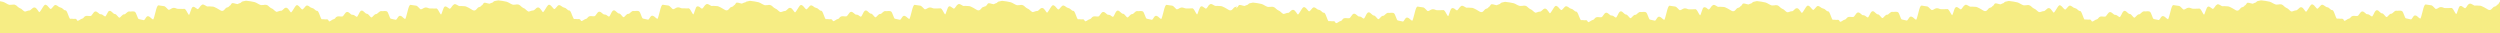
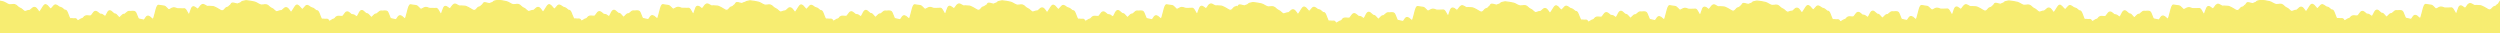
<svg xmlns="http://www.w3.org/2000/svg" version="1.1" id="Layer_1" x="0px" y="0px" viewBox="0 0 2007.8 26.5" style="enable-background:new 0 0 2007.8 26.5;" xml:space="preserve">
  <style type="text/css">
- 	.st0{fill:#F6ED84;}
+ 	.st0{fill:#F7ED71;stroke:#F7ED71;}
</style>
  <path class="st0" d="M2007.8,26.5V1.2l-1.1,1.7c-0.1,0.2-0.3,0.6-0.5,0.6c-0.5,0.2-1,0.6-1.3,1.1l-0.1,0.1c-0.4,0.3-0.8,0.5-1.3,0.6  c-0.8,0.1-1.4,0.9-2.2,1.7l-0.2,0.2c-0.7,0.9-1.9,1.1-2.9,0.5c-5.2-3.2-6.2-3.1-6.4-3.1c-0.6,0-1.1,0-1.7-0.1  c-0.8-0.1-1.6-0.1-2.4,0c-0.4,0.1-1.1-0.3-1.7-0.7c-0.9-0.5-1.8-1.1-2.7-0.8c-0.9,0.4-1.6,1.1-2,2c-0.5,0.7-1,1.4-1.4,1.6  c-0.4,0.1-1-0.4-1.6-0.8c-0.8-0.6-1.5-1.2-2.4-1s-1.3,1.5-2,3.6c-0.3,1-0.9,2.8-1.3,2.9c-0.3-0.1-1.1-1.5-1.5-2.2  c-0.8-1.5-1.6-2.9-2.5-2.7c-0.9,0.1-1.9,0.1-2.8,0.1c-0.7,0-1.4,0-1.9,0c-0.6,0-1.2-0.1-1.7-0.4c-0.6-0.3-1.3-0.4-2-0.4  c-0.8,0.1-1.5,0.3-2.1,0.8c-0.5,0.4-1.1,0.6-1.7,0.7c-0.4,0-1.1-0.7-1.6-1.3c-0.8-0.8-1.6-1.7-2.5-1.7c-0.7-0.1-1.5-0.2-2.2-0.3  c-0.6-0.1-1.2-0.2-1.9-0.3c-1-0.1-1.6,1.6-2.7,6.1c-0.5,1.9-1.2,4.8-1.7,5.3c-0.6-0.3-1.2-0.7-1.7-1.2c-0.6-0.7-1.3-1.2-2.2-1.4  c-1-0.2-1.7,0.8-2.3,1.8c-0.4,0.6-1,1.5-1.3,1.4c-0.6-0.2-1.3-0.3-1.9-0.4c-0.8-0.1-1.5-0.3-2.3-0.5c-0.4-0.1-0.9-1.7-1.3-2.6  c-0.6-1.7-1.2-3.2-2.1-3.4c-0.8-0.2-1.6-0.2-2.4-0.1c-0.6,0.1-1.1,0.1-1.7,0c-0.9-0.1-1.7,0.6-2.4,1.3c-0.5,0.5-1.2,1.1-1.6,1.1  c-0.9-0.1-1.7,0.7-2.4,1.5c-0.5,0.6-1.1,1.2-1.5,1.2l0,0c-0.4,0-1-0.7-1.5-1.3c-0.7-0.9-1.5-1.8-2.4-1.7c-0.4,0-1-0.6-1.6-1.1  c-0.7-0.8-1.5-1.5-2.4-1.4s-1.6,1.3-2.3,2.8c-0.4,0.8-1.1,2.1-1.4,2.2s-1-0.4-1.6-0.8c-0.6-0.6-1.5-1-2.4-1c-0.5,0.1-1.1-0.5-1.6-1  c-0.8-0.6-1.5-1.3-2.4-1.2s-1.5,1-2.2,2c-0.5,0.7-1.1,1.6-1.5,1.6c-0.6,0.1-1.3,0.1-1.9,0c-0.7-0.1-1.3-0.1-2,0  c-0.7,0.2-1.3,0.6-1.7,1.2c-0.3,0.4-0.6,0.8-1.1,0.9c-0.8,0.2-1.5,0.5-2.1,1c-0.5,0.4-1.1,0.7-1.7,0.8c-0.2,0-0.3,0-0.6-0.6  c-0.2-0.7-0.9-1.1-1.6-1.1c-0.6,0.1-1.3,0.1-1.9,0c-0.7-0.1-1.3-0.1-2,0c-0.4-0.1-1.2-2.2-1.6-3.4c-0.9-2.4-1.4-3.6-2.3-3.5  c-0.6,0-1.2-0.5-1.8-1.1c-0.5-0.6-1.3-1.1-2.1-1.2c-0.5,0-1.2-0.5-1.8-0.9c-0.6-0.5-1.3-0.9-2-1.1c-0.9-0.1-1.6,0.8-2.4,1.7  c-0.5,0.6-1.3,1.5-1.7,1.5s-1-0.8-1.6-1.5c-0.6-0.9-1.4-1.6-2.4-2c-0.9-0.2-1.6,0.9-2.9,3c-0.6,1-1.8,2.9-2.2,3  c-0.5-0.4-0.9-0.9-1.2-1.4c-0.8-1.1-1.6-2.2-2.6-2.3c-0.9-0.1-1.7,0.6-2.4,1.4c-0.6,0.5-1.2,1.1-1.6,1.1c-0.7,0-1.5,0.2-2.1,0.5  c-0.7,0.3-1.5,0.5-2,0.4c-0.6-0.3-1.1-0.8-1.6-1.3c-0.6-0.7-1.4-1.2-2.3-1.6c-0.6-0.3-1.2-0.7-1.7-1.2c-0.6-0.7-1.4-1.3-2.4-1.6  c-0.7-0.1-1.5-0.1-2.2,0.1c-0.7,0.1-1.3,0.1-2,0.1c-0.9-0.3-1.7-0.7-2.5-1.1c-0.8-0.5-1.6-0.9-2.5-1.2c-2.2-0.5-4.4-0.9-6.7-1.1  c-0.6,0-1.1,0.1-1.7,0.3c-0.3,0.1-0.7,0.2-1.1,0.2c-0.5,0.1-1,0.4-1.3,0.8c-0.2,0.2-0.5,0.5-0.7,0.5c-0.5,0.1-0.9,0.3-1.3,0.5  c-0.3,0.1-0.6,0.3-0.9,0.4c-0.6-0.1-1.2-0.2-1.8-0.4c-0.7-0.3-1.5-0.4-2.3-0.4c-0.5,0.1-0.8,0.6-1.1,1.1c-0.2,0.2-0.4,0.6-0.5,0.7  c-0.5,0.2-1,0.6-1.3,1.1l-0.1,0.1c-0.4,0.3-0.8,0.5-1.3,0.6c-0.8,0.1-1.5,0.9-2.2,1.8l-0.1,0.1c-0.7,0.9-1.9,1.1-2.9,0.5  c-5.2-3.2-6.1-3.1-6.4-3.1c-0.6,0-1.1,0-1.7-0.1c-0.8-0.1-1.6-0.1-2.4,0c-0.4,0.1-1.1-0.3-1.7-0.7c-0.9-0.5-1.8-1.1-2.6-0.8  c-0.9,0.5-1.5,1.1-2,2c-0.5,0.7-1,1.4-1.4,1.6s-1-0.4-1.6-0.8c-0.8-0.6-1.6-1.2-2.4-1s-1.3,1.5-2.1,3.6c-0.3,1-0.9,2.7-1.2,2.9  c-0.3-0.1-1.1-1.5-1.5-2.2c-0.8-1.5-1.5-2.9-2.5-2.7c-0.9,0.1-1.8,0.1-2.8,0.1c-0.7,0-1.4,0-1.9,0c-0.6,0-1.2-0.1-1.7-0.4  c-0.6-0.3-1.3-0.4-2-0.4c-0.8,0.1-1.5,0.3-2.2,0.8c-0.5,0.4-1.1,0.6-1.7,0.7c-0.4,0-1.1-0.8-1.6-1.3c-0.8-0.8-1.6-1.7-2.5-1.7  c-0.7-0.1-1.5-0.2-2.2-0.3c-0.6-0.1-1.2-0.2-1.9-0.3c-1-0.1-1.6,1.6-2.7,6.1c-0.5,1.9-1.2,4.8-1.7,5.3c-0.6-0.3-1.2-0.7-1.7-1.2  c-0.6-0.7-1.3-1.1-2.2-1.4c-1-0.2-1.7,0.8-2.3,1.8c-0.4,0.6-1,1.5-1.3,1.4c-0.6-0.2-1.3-0.3-1.9-0.4c-0.8-0.1-1.5-0.3-2.2-0.5  c-0.4-0.1-1-1.7-1.3-2.6c-0.6-1.7-1.2-3.2-2.1-3.4c-0.8-0.2-1.6-0.2-2.4-0.1c-0.6,0.1-1.1,0.1-1.7,0c-0.9-0.1-1.7,0.6-2.5,1.3  c-0.5,0.5-1.1,1.1-1.6,1.1c-0.9-0.1-1.6,0.7-2.4,1.5c-0.5,0.6-1.1,1.2-1.5,1.2l0,0c-0.4,0-1-0.7-1.5-1.3c-0.7-0.9-1.5-1.8-2.4-1.7  c-0.4,0-1-0.6-1.6-1.1c-0.8-0.7-1.5-1.5-2.4-1.4s-1.6,1.3-2.3,2.8c-0.4,0.8-1.1,2.1-1.4,2.2s-1-0.4-1.6-0.8c-0.6-0.6-1.5-1-2.4-1  c-0.5,0-1.1-0.5-1.6-1c-0.8-0.6-1.5-1.3-2.4-1.2s-1.5,1.1-2.2,2c-0.5,0.7-1.1,1.6-1.5,1.6c-0.6,0.1-1.3,0.1-1.9,0  c-0.7-0.1-1.3-0.1-2,0c-0.7,0.2-1.3,0.7-1.7,1.3c-0.3,0.4-0.6,0.8-1.1,0.9c-0.7,0.2-1.5,0.5-2.1,1c-0.5,0.4-1.1,0.7-1.7,0.8  c-0.2,0-0.3,0-0.6-0.5c-0.3-0.6-0.6-1.2-1.6-1.1c-0.6,0.1-1.3,0.1-1.9,0c-0.7-0.1-1.3-0.1-2,0c-0.4-0.1-1.2-2.2-1.6-3.4  c-0.9-2.4-1.4-3.6-2.3-3.5c-0.5,0-1.2-0.5-1.8-1.1c-0.5-0.6-1.3-1-2.1-1.2c-0.7-0.1-1.3-0.5-1.8-0.9c-0.6-0.5-1.3-0.9-2-1.1  c-0.9-0.1-1.6,0.8-2.4,1.7c-0.5,0.6-1.2,1.5-1.7,1.5c-0.4-0.1-1.1-0.8-1.7-1.5c-0.6-0.9-1.4-1.5-2.3-2c-0.9-0.2-1.6,0.9-2.9,3  c-0.6,1-1.8,2.9-2.2,3c-0.5-0.4-0.9-0.9-1.2-1.4c-0.8-1.1-1.6-2.2-2.6-2.3c-0.9-0.1-1.7,0.6-2.4,1.3c-0.6,0.5-1.2,1.1-1.6,1.1  c-0.7,0-1.5,0.2-2.2,0.5c-0.6,0.3-1.3,0.4-1.9,0.3c-0.6-0.3-1.1-0.8-1.6-1.2c-0.6-0.7-1.4-1.2-2.3-1.6c-0.6-0.3-1.2-0.7-1.7-1.2  c-0.6-0.7-1.4-1.3-2.4-1.6c-0.7-0.1-1.5-0.1-2.2,0.1c-0.7,0.1-1.3,0.1-2,0.1c-0.9-0.3-1.8-0.7-2.6-1.2c-0.8-0.5-1.6-0.9-2.5-1.2  c-2.2-0.5-4.5-0.9-6.7-1.1c-0.6,0-1.1,0.1-1.6,0.3c-0.4,0.1-0.7,0.2-1.1,0.2c-0.5,0.1-1,0.4-1.3,0.8c-0.2,0.2-0.5,0.5-0.7,0.5  c-0.5,0.1-0.9,0.3-1.3,0.5c-0.3,0.1-0.6,0.3-0.9,0.4c-0.6-0.1-1.2-0.2-1.8-0.4c-0.7-0.3-1.5-0.4-2.3-0.4c-0.5,0.1-0.8,0.6-1.1,1.1  c-0.1,0.2-0.4,0.6-0.5,0.7c-0.5,0.2-0.9,0.6-1.2,1l-0.1,0.1c-0.4,0.3-0.8,0.5-1.3,0.6c-0.8,0.1-1.5,0.9-2.2,1.8l-0.1,0.1  c-0.7,0.9-1.9,1.1-2.9,0.5c-5.2-3.2-6.1-3.1-6.4-3.1c-0.6,0-1.1,0-1.7-0.1c-0.8-0.1-1.6-0.1-2.3,0c-0.6-0.1-1.2-0.3-1.7-0.7  c-0.9-0.5-1.8-1.1-2.7-0.8c-0.8,0.5-1.5,1.2-2,2c-0.4,0.7-1,1.4-1.4,1.6c-0.4,0.1-1-0.4-1.5-0.8c-0.8-0.6-1.6-1.2-2.4-1  s-1.4,1.5-2,3.6c-0.3,1-0.9,2.7-1.2,2.9c-0.3-0.1-1.1-1.5-1.5-2.2c-0.8-1.5-1.6-2.9-2.5-2.7c-0.9,0.1-1.9,0.1-2.8,0.1  c-0.7,0-1.4,0-1.9,0c-0.6,0-1.2-0.1-1.7-0.4c-0.6-0.3-1.3-0.4-2-0.4c-0.8,0.1-1.5,0.4-2.1,0.8c-0.5,0.4-1.1,0.6-1.7,0.7  c-0.4,0-1.1-0.8-1.7-1.3c-0.8-0.8-1.6-1.7-2.5-1.7c-0.7-0.1-1.5-0.2-2.2-0.3c-0.6-0.1-1.2-0.3-1.9-0.3c-1-0.1-1.6,1.6-2.7,6.1  c-0.5,1.9-1.2,4.8-1.7,5.3c-0.6-0.3-1.2-0.7-1.7-1.2c-0.6-0.7-1.3-1.1-2.2-1.4c-1-0.2-1.7,0.8-2.3,1.8c-0.4,0.6-1,1.5-1.3,1.4  c-0.6-0.2-1.3-0.3-1.9-0.4c-0.8-0.1-1.5-0.3-2.2-0.5c-0.5-0.2-1-1.7-1.4-2.8c-0.6-1.6-1.1-3-2-3.2c-0.8-0.2-1.6-0.2-2.4-0.1  c-0.6,0.1-1.1,0.1-1.7,0c-0.9-0.1-1.7,0.6-2.5,1.3c-0.5,0.5-1.2,1.1-1.6,1c-0.9-0.1-1.6,0.7-2.4,1.5c-0.5,0.6-1.1,1.2-1.5,1.2l0,0  c-0.4,0-1-0.7-1.5-1.3c-0.7-0.9-1.5-1.8-2.4-1.7c-0.4,0-1-0.6-1.6-1.1c-0.8-0.7-1.5-1.5-2.4-1.4s-1.6,1.3-2.3,2.8  c-0.4,0.8-1.1,2.1-1.4,2.2s-1-0.4-1.6-0.8c-0.6-0.6-1.5-1-2.4-1c-0.5,0.1-1.1-0.5-1.6-1c-0.7-0.6-1.5-1.3-2.4-1.2s-1.5,1-2.2,2  c-0.5,0.7-1.1,1.6-1.5,1.6c-0.6,0.1-1.3,0.1-1.9,0c-0.7-0.1-1.3-0.1-2,0c-0.7,0.2-1.3,0.6-1.7,1.2c-0.3,0.4-0.6,0.8-1.1,0.9  c-0.7,0.2-1.5,0.5-2.1,1c-0.5,0.4-1.1,0.7-1.7,0.8c-0.2,0-0.3,0-0.6-0.5c-0.2-0.7-0.9-1.2-1.6-1.1c-0.6,0.1-1.3,0.1-1.9,0  c-0.7-0.1-1.3-0.1-2,0c-0.4-0.1-1.2-2.2-1.6-3.3c-0.9-2.4-1.4-3.6-2.3-3.5c-0.5,0-1.2-0.5-1.8-1.1c-0.5-0.6-1.3-1-2.1-1.2  c-0.7-0.1-1.3-0.5-1.8-0.9c-0.6-0.5-1.3-0.9-2.1-1.1c-0.8-0.1-1.6,0.8-2.3,1.7c-0.5,0.6-1.3,1.5-1.7,1.5c-0.4-0.1-1-0.8-1.6-1.5  c-0.6-0.9-1.4-1.6-2.4-2c-0.9-0.2-1.6,0.9-2.9,3c-0.6,1-1.8,2.9-2.2,2.9c-0.5-0.4-0.9-0.9-1.2-1.5c-0.8-1.1-1.6-2.2-2.6-2.3  c-1.1-0.1-1.8,0.7-2.5,1.4c-0.5,0.5-1.1,1.1-1.5,1c-0.7,0-1.5,0.2-2.2,0.5c-0.6,0.3-1.3,0.4-1.9,0.3c-0.6-0.3-1.1-0.8-1.6-1.2  c-0.6-0.7-1.4-1.3-2.3-1.6c-0.6-0.3-1.2-0.7-1.7-1.2c-0.6-0.7-1.4-1.3-2.4-1.6c-0.7-0.1-1.5-0.1-2.2,0.1c-0.7,0.1-1.3,0.1-2,0.1  c-0.9-0.3-1.8-0.7-2.6-1.2c-0.8-0.5-1.6-0.9-2.5-1.2c-2.2-0.5-4.4-0.9-6.7-1.1c-0.6,0-1.1,0.1-1.6,0.3c-0.4,0.1-0.7,0.2-1.1,0.2  c-0.5,0.1-1,0.4-1.3,0.8c-0.2,0.2-0.5,0.5-0.7,0.5c-0.5,0.1-0.9,0.3-1.4,0.5c-0.3,0.1-0.6,0.3-0.9,0.4c-0.6-0.1-1.2-0.2-1.8-0.4  c-0.7-0.3-1.5-0.4-2.3-0.4c-0.5,0.1-0.8,0.6-1.1,1.1c-0.1,0.2-0.4,0.6-0.5,0.7c-0.5,0.2-0.9,0.6-1.2,1l-0.1,0.1  c-0.4,0.3-0.8,0.5-1.3,0.6c-0.8,0.1-1.4,0.9-2.1,1.7l-0.2,0.2c-0.7,0.9-1.9,1.1-2.9,0.5c-5.2-3.2-6.1-3.1-6.4-3.1  c-0.6,0-1.1,0-1.7-0.1c-0.8-0.1-1.6-0.1-2.4,0c-0.5,0.1-1.1-0.3-1.7-0.7c-0.8-0.5-1.7-1.1-2.6-0.8c-0.9,0.5-1.5,1.1-2,2  c-0.5,0.7-1,1.4-1.4,1.6c-0.4,0.1-1-0.4-1.5-0.8c-0.6-0.7-1.5-1-2.4-1c-0.9,0.2-1.3,1.5-2,3.6c-0.3,1-0.9,2.8-1.2,2.9  c-0.3-0.1-1.1-1.5-1.5-2.2c-0.8-1.5-1.6-2.9-2.5-2.7c-0.9,0.1-1.9,0.1-2.8,0.1c-0.7,0-1.4,0-1.9,0c-0.6,0-1.2-0.1-1.7-0.4  c-0.6-0.3-1.3-0.4-2-0.4c-0.8,0.1-1.5,0.4-2.1,0.8c-0.5,0.4-1.1,0.6-1.7,0.7c-0.4,0-1.1-0.7-1.6-1.3c-0.8-0.8-1.6-1.7-2.5-1.7  c-0.7-0.1-1.5-0.2-2.2-0.3c-0.6-0.1-1.2-0.2-1.9-0.3c-1-0.1-1.6,1.6-2.7,6.1c-0.5,1.9-1.2,4.8-1.7,5.3c-0.6-0.3-1.2-0.7-1.7-1.2  c-0.6-0.7-1.3-1.1-2.2-1.4c-1-0.2-1.7,0.8-2.3,1.8c-0.4,0.6-1,1.5-1.3,1.4c-0.6-0.2-1.3-0.3-1.9-0.4c-0.8-0.1-1.5-0.3-2.2-0.5  c-0.5-0.2-1-1.7-1.4-2.7c-0.6-1.6-1.1-3-2-3.3c-0.8-0.2-1.6-0.2-2.4-0.1c-0.6,0.1-1.1,0.1-1.7,0c-0.9-0.1-1.7,0.6-2.5,1.3  c-0.5,0.5-1.2,1.1-1.6,1c-0.9-0.1-1.6,0.7-2.4,1.5c-0.5,0.6-1.1,1.2-1.5,1.2l0,0c-0.4,0-1-0.7-1.5-1.3c-0.7-0.9-1.5-1.7-2.4-1.7  c-0.4,0-1-0.6-1.6-1.1c-0.7-0.7-1.5-1.5-2.4-1.4s-1.6,1.3-2.3,2.8c-0.4,0.8-1.1,2.1-1.4,2.2s-1-0.4-1.6-0.8  c-0.6-0.6-1.5-0.9-2.4-0.9c-0.4,0.1-1.1-0.5-1.6-1c-0.8-0.6-1.5-1.3-2.4-1.2s-1.5,1-2.2,2c-0.5,0.7-1.1,1.6-1.5,1.6  c-0.6,0.1-1.3,0.1-1.9,0c-0.7-0.1-1.3-0.1-2,0c-0.7,0.2-1.3,0.6-1.7,1.2c-0.3,0.4-0.6,0.8-1.1,0.9c-0.7,0.2-1.4,0.5-2.1,1  c-0.5,0.4-1.1,0.7-1.7,0.9c-0.2,0-0.3,0-0.6-0.5c-0.3-0.5-0.6-1.2-1.6-1.1c-0.6,0.1-1.3,0.1-1.9,0c-0.6-0.1-1.3-0.1-1.9,0  c-0.4-0.2-1.1-2.1-1.6-3.2c-0.9-2.4-1.5-3.8-2.4-3.7c-0.5,0-1.2-0.5-1.8-1.1c-0.5-0.6-1.3-1-2.1-1.2c-0.7-0.1-1.3-0.5-1.7-0.9  c-0.6-0.5-1.3-0.9-2.1-1.1c-0.9-0.1-1.6,0.8-2.4,1.7c-0.5,0.6-1.3,1.5-1.7,1.4c-0.4-0.1-1.1-0.8-1.7-1.5c-0.6-0.9-1.3-1.5-2.3-1.9  c-0.9-0.2-1.6,0.9-2.9,3c-0.6,1-1.8,2.9-2.2,3c-0.5-0.4-0.9-0.9-1.2-1.5c-0.8-1.1-1.6-2.2-2.6-2.3s-1.8,0.7-2.5,1.4  c-0.5,0.5-1.1,1-1.5,1c-0.8,0-1.6,0.2-2.3,0.5c-0.7,0.3-1.4,0.5-1.8,0.3c-0.6-0.3-1.1-0.8-1.6-1.2c-0.6-0.7-1.4-1.2-2.3-1.6  c-0.6-0.3-1.2-0.7-1.7-1.2c-0.6-0.7-1.4-1.3-2.4-1.5c-0.7-0.1-1.5-0.1-2.2,0.1c-0.7,0.1-1.3,0.1-2,0.1c-0.9-0.2-1.7-0.6-2.5-1  c-0.8-0.5-1.6-0.9-2.5-1.2c-2.2-0.5-4.5-0.9-6.7-1.1c-0.6,0-1.1,0.1-1.7,0.3c-0.3,0.1-0.7,0.2-1,0.2c-0.5,0.1-1,0.4-1.3,0.8  c-0.2,0.2-0.5,0.5-0.7,0.5c-0.5,0.1-0.9,0.3-1.4,0.5c-0.3,0.1-0.6,0.3-0.9,0.4c-0.6-0.1-1.2-0.2-1.8-0.4c-0.7-0.3-1.5-0.4-2.3-0.4  c-0.5,0.1-0.8,0.6-1.1,1.1c-0.1,0.2-0.4,0.6-0.5,0.7c-0.5,0.2-0.9,0.6-1.2,1.1l-0.1,0.1c-0.4,0.3-0.8,0.5-1.3,0.6  c-0.8,0.1-1.5,1-2.3,1.9c-0.7,0.9-1.9,1.1-2.9,0.5c-5.2-3.2-6.1-3.1-6.4-3.1c-0.6,0-1.1,0-1.7-0.1c-0.8-0.1-1.6-0.1-2.3,0  c-0.4,0.1-1.1-0.3-1.7-0.7c-0.9-0.5-1.8-1.1-2.7-0.8c-0.8,0.5-1.5,1.2-2,2c-0.5,0.7-1,1.4-1.4,1.6c-0.4,0.1-1-0.4-1.6-0.8  c-0.6-0.7-1.5-1-2.4-1c-0.9,0.2-1.4,1.5-2.1,3.6c-0.3,1-0.9,2.8-1.2,2.9c-0.3-0.1-1.1-1.5-1.5-2.2c-0.8-1.5-1.6-2.9-2.5-2.7  c-0.9,0.1-1.9,0.1-2.8,0.1c-0.7,0-1.4,0-1.9,0c-0.6,0-1.2-0.1-1.7-0.4c-0.6-0.3-1.3-0.4-2-0.4c-0.8,0.1-1.5,0.4-2.1,0.8  c-0.5,0.4-1.1,0.6-1.7,0.7c-0.4,0-1.1-0.7-1.6-1.3c-0.8-0.8-1.6-1.7-2.5-1.7c-0.7-0.1-1.5-0.2-2.2-0.3c-0.6-0.1-1.2-0.2-1.9-0.3  c-1-0.1-1.6,1.6-2.7,6.1c-0.5,1.9-1.2,4.8-1.7,5.3c-0.6-0.3-1.2-0.7-1.7-1.2c-0.6-0.7-1.4-1.2-2.2-1.4c-1-0.2-1.7,0.8-2.3,1.8  c-0.4,0.6-1,1.5-1.3,1.4c-0.6-0.2-1.3-0.3-1.9-0.4c-0.8-0.1-1.5-0.3-2.3-0.5c-0.5-0.2-1-1.7-1.4-2.7c-0.6-1.6-1.1-3-2-3.3  c-0.8-0.2-1.6-0.2-2.4-0.1c-0.6,0.1-1.1,0.1-1.7,0c-0.9-0.1-1.7,0.6-2.5,1.3c-0.5,0.5-1.1,1.1-1.6,1.1c-0.9-0.1-1.7,0.7-2.4,1.5  c-0.5,0.6-1.1,1.2-1.5,1.2l0,0c-0.4,0-1-0.7-1.5-1.3c-0.7-0.9-1.5-1.7-2.4-1.7c-0.4,0-1-0.6-1.6-1.1c-0.7-0.7-1.5-1.5-2.4-1.4  c-0.9,0.1-1.6,1.3-2.3,2.8c-0.4,0.8-1.1,2.1-1.4,2.2c-0.4,0.1-1.1-0.4-1.6-0.8c-0.6-0.6-1.5-0.9-2.4-0.9c-0.4,0.1-1.1-0.5-1.6-1  c-0.8-0.6-1.5-1.3-2.4-1.2c-0.9,0.1-1.5,1-2.2,2c-0.5,0.7-1.1,1.6-1.5,1.6c-0.6,0.1-1.3,0.1-1.9,0c-0.7-0.1-1.3-0.1-2,0  c-0.8,0.1-1.4,0.6-1.8,1.3c-0.3,0.4-0.6,0.8-1.1,0.9c-0.7,0.2-1.4,0.5-2.1,1c-0.5,0.4-1.1,0.7-1.7,0.8c-0.2,0-0.3,0-0.6-0.5  c-0.3-0.5-0.6-1.2-1.6-1.1c-0.6,0.1-1.3,0.1-1.9,0c-0.6-0.1-1.3-0.1-2,0c-0.4-0.1-1.2-2.2-1.6-3.3c-0.9-2.4-1.4-3.6-2.3-3.5  c-0.6,0-1.2-0.5-1.8-1.1c-0.5-0.6-1.3-1.1-2.1-1.2c-0.7-0.1-1.3-0.4-1.8-0.9c-0.6-0.5-1.2-0.9-2-1.1c-0.9-0.1-1.6,0.8-2.3,1.7  c-0.5,0.6-1.3,1.5-1.7,1.5s-1-0.8-1.5-1.4c-0.6-0.9-1.4-1.6-2.4-2c-0.9-0.2-1.6,0.9-2.9,3c-0.6,1-1.8,2.9-2.2,3  c-0.5-0.4-0.9-0.9-1.2-1.5c-0.8-1.1-1.6-2.2-2.6-2.3s-1.8,0.7-2.5,1.4c-0.5,0.5-1.1,1.1-1.5,1c-0.7,0-1.5,0.2-2.2,0.5  c-0.8,0.3-1.5,0.5-1.9,0.3c-0.6-0.3-1.1-0.8-1.6-1.2c-0.6-0.7-1.4-1.2-2.3-1.6c-0.6-0.3-1.2-0.7-1.7-1.2c-0.6-0.7-1.4-1.3-2.4-1.6  c-0.7-0.1-1.5-0.1-2.2,0c-0.7,0.1-1.3,0.1-2,0.1c-0.9-0.3-1.8-0.7-2.6-1.2c-0.8-0.5-1.6-0.9-2.5-1.2c-2.2-0.5-4.5-0.9-6.7-1.1  c-0.6,0-1.1,0.1-1.6,0.3c-0.3,0.1-0.7,0.2-1.1,0.2c-0.5,0.1-1,0.4-1.3,0.8c-0.2,0.2-0.5,0.5-0.7,0.5c-0.5,0.1-0.9,0.3-1.4,0.5  c-0.3,0.1-0.6,0.3-0.9,0.4c-0.6-0.1-1.2-0.2-1.8-0.4c-0.7-0.3-1.5-0.4-2.3-0.4c-0.5,0.1-0.8,0.6-1.1,1.1c-0.1,0.2-0.4,0.6-0.5,0.7  c-0.5,0.2-1,0.6-1.3,1.1L993.4,5c-0.4,0.3-0.8,0.5-1.3,0.6c-0.8,0.1-1.4,0.9-2.1,1.7l-0.2,0.2c-0.7,0.9-1.9,1.1-2.9,0.5  c-5.2-3.2-6.2-3.1-6.4-3.1c-0.6,0-1.1,0-1.7-0.1c-0.8-0.1-1.6-0.1-2.4,0c-0.6-0.1-1.2-0.3-1.7-0.7c-0.9-0.5-1.8-1.1-2.6-0.8  c-0.9,0.4-1.6,1.1-2,2c-0.5,0.7-1,1.4-1.4,1.6s-1-0.4-1.6-0.8c-0.8-0.6-1.6-1.2-2.4-1s-1.3,1.5-2.1,3.6c-0.3,1-0.9,2.8-1.2,2.9  c-0.3-0.1-1.1-1.5-1.5-2.2c-0.8-1.5-1.6-2.9-2.5-2.7c-0.9,0.1-1.9,0.1-2.8,0.1c-0.7,0-1.4,0-1.9,0c-0.6,0-1.2-0.2-1.7-0.4  c-0.6-0.2-1.3-0.4-2-0.4c-0.8,0.1-1.5,0.4-2.1,0.8c-0.5,0.4-1.1,0.6-1.7,0.7c-0.4,0-1.1-0.7-1.6-1.3c-0.8-0.8-1.6-1.7-2.5-1.7  c-0.7-0.1-1.5-0.2-2.2-0.3c-0.6-0.1-1.2-0.2-1.9-0.3c-1-0.1-1.6,1.6-2.7,6.1c-0.5,1.9-1.2,4.8-1.7,5.3c-0.6-0.3-1.2-0.7-1.7-1.2  c-0.6-0.7-1.4-1.2-2.2-1.4c-1-0.2-1.7,0.8-2.3,1.8c-0.4,0.6-1,1.5-1.3,1.4c-0.6-0.2-1.3-0.3-1.9-0.4c-0.8-0.1-1.5-0.3-2.3-0.5  c-0.5-0.2-1-1.7-1.4-2.7c-0.6-1.6-1.1-3-2-3.3c-0.8-0.2-1.6-0.2-2.4-0.1c-0.6,0.1-1.1,0.1-1.7,0c-0.9-0.1-1.7,0.6-2.4,1.3  c-0.5,0.5-1.1,1.1-1.6,1.1l0,0c-0.9,0-1.7,0.7-2.4,1.5c-0.5,0.6-1.1,1.2-1.5,1.2l0,0c-0.4,0-1-0.7-1.5-1.3c-0.7-0.9-1.5-1.8-2.4-1.7  c-0.4,0-1-0.6-1.6-1.1c-0.8-0.7-1.5-1.5-2.4-1.4s-1.6,1.3-2.3,2.8c-0.4,0.8-1,2.1-1.4,2.2s-1-0.4-1.6-0.8c-0.6-0.6-1.5-0.9-2.4-0.9  c-0.4,0.1-1.1-0.5-1.6-1c-0.7-0.6-1.5-1.3-2.4-1.2s-1.5,1-2.2,2c-0.5,0.7-1.1,1.6-1.5,1.6c-0.6,0.1-1.3,0.1-1.9,0  c-0.7-0.1-1.3-0.1-2,0c-0.7,0.2-1.3,0.6-1.7,1.2c-0.3,0.4-0.6,0.8-1.1,0.9c-0.7,0.2-1.4,0.5-2.1,1c-0.5,0.4-1.1,0.7-1.7,0.8  c-0.2,0-0.3,0-0.6-0.5c-0.3-0.5-0.6-1.2-1.6-1.1c-0.6,0.1-1.3,0.1-1.9,0c-0.6-0.1-1.3-0.1-1.9,0c-0.4-0.1-1.2-2.2-1.6-3.3  c-0.9-2.4-1.4-3.6-2.3-3.5c-0.5,0-1.2-0.5-1.8-1.1c-0.5-0.6-1.3-1-2.1-1.2c-0.7-0.1-1.3-0.5-1.8-0.9c-0.6-0.5-1.2-0.9-2-1.1  c-0.9-0.1-1.6,0.8-2.4,1.7c-0.5,0.6-1.2,1.5-1.7,1.5s-1-0.8-1.6-1.4c-0.6-0.9-1.4-1.6-2.4-2c-0.9-0.2-1.6,0.9-2.9,3  c-0.6,1-1.8,2.9-2.2,3c-0.5-0.4-0.9-0.9-1.2-1.5c-0.8-1.1-1.6-2.2-2.6-2.3s-1.8,0.7-2.5,1.4c-0.5,0.5-1.1,1.1-1.5,1  c-0.7,0-1.5,0.2-2.2,0.5c-0.7,0.3-1.5,0.5-1.9,0.3c-0.6-0.3-1.1-0.8-1.6-1.2c-0.6-0.7-1.4-1.2-2.3-1.6c-0.6-0.3-1.2-0.7-1.7-1.2  c-0.6-0.7-1.4-1.3-2.4-1.6c-0.7-0.1-1.5-0.1-2.2,0.1c-0.7,0.1-1.3,0.1-2,0.1c-0.9-0.3-1.8-0.7-2.6-1.2c-0.8-0.5-1.6-0.9-2.5-1.2  c-2.2-0.5-4.4-0.9-6.7-1.1c-0.6,0-1.1,0.1-1.7,0.3c-0.3,0.1-0.7,0.2-1.1,0.2c-0.5,0.1-1,0.4-1.3,0.8c-0.2,0.2-0.5,0.5-0.7,0.5  c-0.5,0.1-0.9,0.3-1.3,0.5c-0.3,0.1-0.6,0.3-0.9,0.4c-0.6-0.1-1.2-0.2-1.8-0.4c-0.7-0.3-1.5-0.4-2.3-0.4c-0.5,0.1-0.8,0.6-1.1,1.1  c-0.1,0.2-0.4,0.6-0.5,0.7c-0.5,0.2-1,0.6-1.3,1.1L791.1,5c-0.4,0.3-0.8,0.5-1.3,0.6c-0.8,0.1-1.5,0.9-2.2,1.8l-0.1,0.1  c-0.7,0.9-1.9,1.1-2.9,0.5c-5.2-3.2-6.1-3.1-6.4-3.1c-0.6,0-1.1,0-1.7-0.1c-0.8-0.1-1.6-0.1-2.4,0c-0.4,0.1-1.1-0.3-1.7-0.7  c-0.9-0.5-1.8-1.1-2.7-0.8c-0.9,0.5-1.5,1.1-2,2c-0.5,0.7-1,1.4-1.4,1.6s-1-0.4-1.6-0.8c-0.8-0.6-1.6-1.2-2.4-1s-1.3,1.5-2,3.6  c-0.3,1-0.9,2.7-1.2,2.9c-0.3-0.1-1.1-1.5-1.5-2.2c-0.8-1.5-1.6-2.9-2.5-2.7c-0.9,0.1-1.9,0.1-2.8,0.1c-0.7,0-1.4,0-1.9,0  c-0.6,0-1.2-0.1-1.7-0.4c-0.6-0.3-1.3-0.4-2-0.4c-0.8,0.1-1.5,0.4-2.1,0.8c-0.5,0.3-1.1,0.6-1.7,0.7c-0.4,0-1.1-0.8-1.6-1.3  c-0.8-0.8-1.6-1.7-2.5-1.7c-0.7-0.1-1.5-0.2-2.2-0.3c-0.6-0.1-1.2-0.2-1.9-0.3c-1-0.1-1.6,1.6-2.7,6.1c-0.5,1.9-1.2,4.8-1.7,5.3  c-0.6-0.3-1.2-0.7-1.7-1.2c-0.6-0.7-1.3-1.1-2.2-1.4c-1-0.2-1.7,0.8-2.3,1.8c-0.4,0.6-1,1.5-1.3,1.4c-0.6-0.2-1.3-0.3-1.9-0.4  c-0.8-0.1-1.5-0.3-2.3-0.5c-0.4-0.1-0.9-1.7-1.3-2.6c-0.6-1.7-1.2-3.2-2.1-3.4c-0.8-0.2-1.6-0.2-2.4-0.1c-0.5,0.1-1.1,0.1-1.7,0  c-0.9-0.1-1.7,0.6-2.5,1.3c-0.5,0.5-1.1,1.1-1.6,1c-0.9-0.1-1.6,0.7-2.4,1.5c-0.5,0.6-1.1,1.2-1.5,1.2l0,0c-0.4,0-1-0.7-1.5-1.3  c-0.7-0.9-1.5-1.8-2.4-1.7c-0.4,0-1-0.6-1.6-1.1c-0.7-0.7-1.5-1.5-2.4-1.4s-1.6,1.3-2.3,2.8c-0.4,0.8-1.1,2.1-1.4,2.2  s-1-0.4-1.6-0.8c-0.6-0.6-1.5-0.9-2.4-0.9c-0.4,0.1-1.1-0.5-1.6-1c-0.8-0.6-1.5-1.3-2.4-1.2s-1.5,1-2.2,2c-0.5,0.7-1.1,1.6-1.5,1.6  c-0.6,0.1-1.3,0.1-1.9,0c-0.7-0.1-1.3-0.1-2,0c-0.7,0.2-1.4,0.6-1.7,1.2c-0.3,0.4-0.6,0.8-1.1,0.9c-0.8,0.2-1.5,0.5-2.1,1  c-0.5,0.4-1.1,0.7-1.7,0.8c-0.2,0-0.3,0-0.6-0.5c-0.2-0.7-0.9-1.1-1.6-1.1c-0.6,0.1-1.3,0.1-1.9,0c-0.7-0.1-1.3-0.1-2,0  c-0.4-0.1-1.2-2.2-1.6-3.3c-0.9-2.4-1.4-3.6-2.3-3.5c-0.6,0-1.2-0.5-1.8-1.1c-0.5-0.6-1.3-1-2.1-1.2l0,0c-0.7-0.1-1.3-0.5-1.8-0.9  c-0.6-0.5-1.2-0.9-2-1.1c-0.8-0.1-1.6,0.8-2.3,1.7c-0.5,0.6-1.3,1.5-1.7,1.5s-1-0.8-1.6-1.5c-0.6-0.9-1.4-1.6-2.4-2  c-0.9-0.2-1.6,0.9-2.9,3c-0.6,1-1.8,2.9-2.2,3c-0.5-0.4-0.9-0.9-1.2-1.4c-0.8-1.1-1.6-2.2-2.7-2.3c-0.9-0.1-1.7,0.6-2.4,1.4  c-0.6,0.5-1.2,1.1-1.6,1.1c-0.7,0-1.5,0.2-2.1,0.5c-0.7,0.3-1.6,0.5-2,0.3c-0.6-0.3-1.1-0.8-1.6-1.2c-0.6-0.7-1.4-1.2-2.3-1.6  c-0.6-0.3-1.2-0.7-1.7-1.2c-0.6-0.7-1.4-1.3-2.4-1.6c-0.7-0.1-1.5-0.1-2.2,0.1c-0.7,0.1-1.3,0.1-2,0.1c-0.9-0.3-1.8-0.7-2.6-1.2  c-0.8-0.5-1.6-0.9-2.5-1.2c-2.2-0.5-4.4-0.9-6.7-1.1c-0.6,0-1.1,0.1-1.6,0.3c-0.4,0.1-0.7,0.2-1.1,0.2c-0.5,0.1-1,0.4-1.3,0.8  C598.5,1.7,598.2,2,598,2c-0.5,0.1-0.9,0.3-1.3,0.5c-0.3,0.1-0.6,0.3-0.9,0.4c-0.6-0.1-1.2-0.2-1.8-0.4c-0.7-0.3-1.5-0.4-2.3-0.4  c-0.5,0.1-0.8,0.6-1.1,1.1c-0.2,0.2-0.4,0.6-0.5,0.7c-0.5,0.2-0.9,0.6-1.2,1L588.8,5c-0.4,0.3-0.8,0.5-1.3,0.6  c-0.8,0.1-1.5,0.9-2.2,1.8l-0.1,0.1c-0.7,0.9-1.9,1.1-2.9,0.5c-5.2-3.2-6.1-3.1-6.4-3.1c-0.6,0-1.1,0-1.7-0.1  c-0.8-0.1-1.6-0.1-2.4,0c-0.4,0.1-1.1-0.3-1.7-0.7c-0.9-0.5-1.8-1.1-2.7-0.8c-0.9,0.5-1.5,1.1-2,2c-0.5,0.7-1,1.4-1.4,1.6  s-1-0.4-1.6-0.8c-0.6-0.7-1.5-1-2.4-1c-0.9,0.2-1.3,1.5-2,3.6c-0.3,1-0.9,2.7-1.2,2.9c-0.3-0.1-1.1-1.5-1.5-2.2  c-0.8-1.5-1.6-2.9-2.5-2.7c-0.9,0.1-1.9,0.1-2.8,0c-0.7,0-1.4,0-1.9,0c-0.6,0-1.2-0.1-1.7-0.4c-0.6-0.3-1.3-0.4-2-0.4  c-0.8,0.1-1.5,0.4-2.1,0.8c-0.5,0.4-1.1,0.6-1.7,0.7c-0.4,0-1.1-0.8-1.6-1.3c-0.8-0.8-1.6-1.7-2.5-1.7c-0.7-0.1-1.5-0.2-2.2-0.3  c-0.6-0.1-1.2-0.2-1.9-0.3c-1-0.1-1.6,1.6-2.7,6.1c-0.5,1.9-1.2,4.8-1.7,5.3c-0.6-0.3-1.2-0.7-1.7-1.2c-0.6-0.7-1.3-1.1-2.2-1.4  c-1-0.2-1.7,0.8-2.3,1.8c-0.4,0.6-1,1.5-1.3,1.4c-0.6-0.2-1.3-0.3-1.9-0.4c-0.8-0.1-1.5-0.3-2.3-0.5c-0.5-0.2-1-1.6-1.4-2.7  c-0.6-1.6-1.1-3-2-3.3c-0.8-0.2-1.6-0.2-2.4-0.1c-0.6,0.1-1.1,0.1-1.7,0c-0.9-0.1-1.7,0.6-2.5,1.3c-0.5,0.5-1.1,1.1-1.6,1  c-0.9-0.1-1.6,0.7-2.4,1.5c-0.5,0.6-1.1,1.2-1.5,1.2l0,0c-0.4,0-1-0.7-1.5-1.3c-0.7-0.9-1.5-1.8-2.4-1.7c-0.4,0-1-0.6-1.6-1.1  c-0.8-0.7-1.5-1.5-2.4-1.4s-1.6,1.3-2.3,2.8c-0.4,0.8-1,2.1-1.4,2.2s-1-0.4-1.6-0.8c-0.6-0.6-1.5-0.9-2.4-0.9c-0.5,0-1.1-0.5-1.6-1  c-0.7-0.6-1.5-1.3-2.4-1.2s-1.5,1-2.2,2c-0.5,0.7-1.1,1.6-1.5,1.6c-0.6,0.1-1.3,0.1-1.9,0c-0.7-0.1-1.3-0.1-2,0  c-0.7,0.2-1.3,0.6-1.7,1.2c-0.3,0.4-0.6,0.8-1.1,0.9c-0.7,0.2-1.5,0.5-2.1,1c-0.5,0.4-1.1,0.7-1.7,0.8c-0.2,0-0.3,0-0.6-0.5  c-0.2-0.7-0.9-1.1-1.6-1.1c-0.6,0.1-1.3,0.1-1.9,0c-0.6-0.1-1.3-0.1-1.9,0c-0.4-0.2-1.1-2.1-1.6-3.2c-0.9-2.5-1.5-3.8-2.4-3.7  c-0.5,0-1.2-0.5-1.8-1.1c-0.5-0.6-1.3-1-2.1-1.2l0,0c-0.7-0.1-1.3-0.5-1.8-0.9c-0.6-0.5-1.3-0.9-2.1-1.1c-0.9-0.1-1.6,0.8-2.3,1.7  c-0.5,0.6-1.3,1.5-1.7,1.5s-1-0.8-1.6-1.5c-0.6-0.9-1.4-1.6-2.4-2c-0.9-0.2-1.6,0.9-2.9,3c-0.6,1-1.8,2.9-2.2,3  c-0.5-0.4-0.9-0.9-1.2-1.5c-0.8-1.1-1.6-2.2-2.6-2.3s-1.8,0.7-2.5,1.4c-0.5,0.5-1.1,1-1.5,1c-0.8,0-1.6,0.2-2.3,0.5  c-0.7,0.3-1.4,0.5-1.8,0.3c-0.6-0.3-1.1-0.8-1.6-1.2c-0.6-0.7-1.4-1.3-2.3-1.6c-0.6-0.3-1.2-0.7-1.7-1.2c-0.6-0.7-1.4-1.3-2.4-1.6  c-0.7-0.1-1.5-0.1-2.2,0.1c-0.7,0.1-1.3,0.1-2,0.1c-0.9-0.3-1.8-0.7-2.6-1.2c-0.8-0.5-1.6-0.9-2.5-1.2c-2.2-0.5-4.4-0.9-6.7-1.1  c-0.6,0.1-1.1,0.2-1.7,0.3c-0.4,0.1-0.7,0.2-1.1,0.2c-0.5,0.1-1,0.4-1.3,0.8c-0.2,0.2-0.5,0.5-0.7,0.5c-0.5,0.1-0.9,0.3-1.4,0.5  c-0.3,0.1-0.6,0.3-0.9,0.4c-0.6-0.1-1.2-0.2-1.8-0.4c-0.7-0.3-1.5-0.4-2.3-0.4c-0.5,0.1-0.8,0.6-1.1,1.1c-0.1,0.2-0.4,0.6-0.5,0.7  c-0.5,0.2-0.9,0.6-1.2,1l-0.1,0.1c-0.4,0.3-0.8,0.5-1.3,0.6c-0.8,0.1-1.4,0.9-2.1,1.7l-0.2,0.2c-0.7,0.9-1.9,1.1-2.9,0.5  c-5.2-3.2-6.1-3.1-6.4-3.1c-0.6,0-1.1,0-1.7-0.1c-0.8-0.1-1.6-0.1-2.3,0c-0.6-0.1-1.2-0.3-1.7-0.7c-0.9-0.5-1.8-1.1-2.7-0.8  c-0.8,0.5-1.5,1.2-2,2c-0.4,0.7-1,1.4-1.4,1.6s-1-0.4-1.6-0.8c-0.8-0.6-1.6-1.2-2.4-1s-1.3,1.5-2,3.6c-0.3,1-0.9,2.7-1.2,2.9  c-0.3-0.1-1.1-1.5-1.5-2.2c-0.8-1.5-1.6-2.9-2.5-2.7c-0.9,0.1-1.9,0.1-2.8,0c-0.7,0-1.4,0-1.9,0c-0.6,0-1.2-0.1-1.7-0.4  c-0.6-0.3-1.3-0.4-2-0.4c-0.8,0.1-1.5,0.4-2.1,0.8c-0.5,0.4-1,0.6-1.7,0.7c-0.4,0-1.1-0.8-1.6-1.3c-0.8-0.8-1.6-1.7-2.5-1.7  c-0.7-0.1-1.5-0.2-2.2-0.3c-0.6-0.1-1.2-0.2-1.9-0.3c-1-0.1-1.6,1.6-2.7,6.1c-0.5,1.9-1.2,4.8-1.7,5.3c-0.6-0.3-1.2-0.7-1.7-1.2  c-0.6-0.7-1.3-1.2-2.2-1.4c-1-0.2-1.7,0.8-2.3,1.8c-0.4,0.6-1,1.5-1.3,1.4c-0.6-0.2-1.3-0.3-1.9-0.4c-0.8-0.1-1.5-0.3-2.2-0.5  c-0.5-0.2-1-1.7-1.4-2.8c-0.6-1.6-1.1-3-2-3.2c-0.8-0.2-1.6-0.2-2.4-0.1c-0.6,0.1-1.1,0.1-1.7,0c-0.9-0.1-1.7,0.6-2.5,1.3  c-0.6,0.5-1.2,1.1-1.6,1.1c-0.9-0.1-1.6,0.7-2.4,1.5c-0.5,0.6-1.1,1.2-1.5,1.2l0,0c-0.4,0-1-0.7-1.5-1.3c-0.7-0.9-1.5-1.7-2.4-1.7  c-0.4,0.1-1-0.6-1.6-1.1c-0.8-0.7-1.5-1.5-2.4-1.4s-1.6,1.3-2.3,2.8c-0.4,0.8-1.1,2.1-1.4,2.2s-1-0.4-1.6-0.8  c-0.6-0.6-1.5-0.9-2.4-0.9c-0.5,0.1-1.1-0.5-1.6-1c-0.7-0.6-1.5-1.3-2.4-1.2s-1.5,1-2.2,2c-0.5,0.7-1.1,1.6-1.5,1.6  c-0.6,0.1-1.3,0.1-1.9,0c-0.7-0.1-1.3-0.1-2,0c-0.7,0.2-1.4,0.6-1.7,1.2c-0.3,0.4-0.6,0.8-1.1,0.9c-0.7,0.2-1.4,0.5-2.1,1  c-0.5,0.4-1.1,0.7-1.7,0.9c-0.2,0-0.3,0-0.6-0.6c-0.2-0.7-0.9-1.2-1.6-1.1c-0.6,0.1-1.3,0.1-1.9,0c-0.7-0.1-1.3-0.1-2,0  c-0.4-0.1-1.2-2.2-1.6-3.3c-0.9-2.4-1.4-3.6-2.3-3.5c-0.5,0-1.2-0.5-1.8-1.1c-0.5-0.6-1.3-1-2.1-1.2l0,0c-0.7-0.1-1.3-0.5-1.8-0.9  c-0.6-0.5-1.2-0.9-2-1.1c-0.9-0.1-1.6,0.8-2.3,1.7c-0.5,0.6-1.3,1.5-1.7,1.5s-1.1-0.8-1.7-1.5c-0.6-0.9-1.4-1.5-2.3-2  c-0.9-0.2-1.6,0.9-2.9,3c-0.6,1-1.8,2.9-2.2,2.9c-0.5-0.4-0.9-0.9-1.2-1.5c-0.8-1.1-1.6-2.2-2.6-2.3s-1.8,0.7-2.5,1.4  c-0.5,0.5-1.1,1.1-1.5,1c-0.8,0-1.6,0.2-2.3,0.5c-0.7,0.3-1.4,0.5-1.8,0.3c-0.6-0.3-1.1-0.8-1.6-1.2c-0.6-0.7-1.4-1.3-2.3-1.6  c-0.6-0.3-1.2-0.7-1.7-1.2c-0.6-0.7-1.4-1.3-2.4-1.5c-0.7-0.1-1.5-0.1-2.2,0.1c-0.7,0.1-1.3,0.1-2,0.1c-0.9-0.3-1.8-0.7-2.6-1.2  c-0.8-0.5-1.6-0.9-2.5-1.2c-2.2-0.5-4.4-0.9-6.7-1.1c-0.6,0-1.1,0.1-1.7,0.3c-0.3,0.1-0.7,0.2-1.1,0.2c-0.5,0.1-1,0.4-1.3,0.8  c-0.2,0.2-0.5,0.5-0.7,0.5c-0.5,0.1-0.9,0.3-1.4,0.5c-0.3,0.1-0.6,0.3-0.9,0.4c-0.6-0.1-1.2-0.2-1.8-0.4c-0.7-0.3-1.5-0.4-2.3-0.4  c-0.5,0.1-0.8,0.6-1.1,1.1c-0.1,0.2-0.4,0.6-0.5,0.7c-0.5,0.2-0.9,0.6-1.2,1l-0.1,0.1c-0.4,0.3-0.8,0.5-1.3,0.6  c-0.8,0.1-1.4,0.9-2.1,1.7l-0.2,0.2c-0.7,0.9-1.9,1.1-2.9,0.5c-5.2-3.2-6.1-3.1-6.4-3.1c-0.6,0-1.1,0-1.7-0.1  c-0.8-0.1-1.6-0.1-2.3,0c-0.4,0.1-1.1-0.3-1.7-0.7c-0.9-0.5-1.8-1.1-2.7-0.8c-0.8,0.5-1.5,1.2-2,2c-0.5,0.7-1,1.4-1.4,1.6  s-1-0.4-1.6-0.8c-0.8-0.6-1.6-1.2-2.4-1s-1.3,1.5-2,3.6c-0.3,1-0.9,2.7-1.2,2.9c-0.3-0.1-1.1-1.5-1.5-2.2c-0.8-1.5-1.6-2.9-2.5-2.7  c-0.9,0.1-1.9,0.1-2.8,0c-0.7,0-1.4,0-1.9,0c-0.6,0-1.2-0.1-1.7-0.4c-0.6-0.3-1.3-0.4-2-0.4c-0.8,0.1-1.5,0.4-2.1,0.8  c-0.5,0.4-1.1,0.7-1.7,0.8c-0.4,0-1.1-0.7-1.6-1.3c-0.8-0.8-1.6-1.7-2.5-1.7c-0.7-0.1-1.5-0.2-2.2-0.3c-0.6-0.1-1.2-0.2-1.9-0.3  c-1-0.1-1.6,1.6-2.7,6.1c-0.5,1.9-1.2,4.8-1.7,5.3c-0.6-0.3-1.2-0.7-1.7-1.2c-0.6-0.7-1.4-1.2-2.2-1.5c-1-0.2-1.7,0.8-2.3,1.8  c-0.4,0.6-1,1.5-1.3,1.4c-0.6-0.2-1.3-0.3-1.9-0.4c-0.8-0.1-1.5-0.3-2.2-0.5c-0.5-0.2-1-1.7-1.4-2.7c-0.6-1.6-1.1-3-2-3.3  c-0.8-0.2-1.6-0.2-2.4-0.1c-0.6,0.1-1.1,0.1-1.7,0c-0.9-0.1-1.7,0.6-2.5,1.3c-0.5,0.5-1.1,1.1-1.6,1c-0.9-0.1-1.6,0.8-2.4,1.5  c-0.5,0.6-1.1,1.2-1.5,1.2l0,0c-0.4,0-1-0.7-1.5-1.3c-0.7-0.9-1.5-1.7-2.4-1.7c-0.4,0.1-1-0.6-1.6-1.1c-0.8-0.7-1.5-1.5-2.4-1.4  S86.7,9.6,86,11c-0.4,0.8-1.1,2.1-1.4,2.2s-1-0.4-1.6-0.8c-0.6-0.6-1.5-1-2.4-1c-0.4,0.1-1.1-0.5-1.6-1c-0.8-0.6-1.5-1.3-2.4-1.2  s-1.5,1-2.2,2c-0.5,0.7-1.1,1.6-1.5,1.6c-0.6,0.1-1.3,0.1-1.9,0c-0.7-0.1-1.3-0.1-2,0c-0.7,0.2-1.3,0.6-1.7,1.2  c-0.3,0.4-0.6,0.8-1.1,0.9c-0.7,0.2-1.4,0.5-2.1,1c-0.5,0.4-1.1,0.7-1.7,0.8c-0.2,0-0.3,0-0.6-0.5c-0.2-0.7-0.9-1.2-1.6-1.1  c-0.6,0.1-1.3,0.1-1.9,0c-0.7-0.1-1.3-0.1-2,0c-0.4-0.1-1.2-2.2-1.6-3.3c-0.9-2.4-1.4-3.6-2.3-3.5c-0.6,0-1.2-0.5-1.8-1.1  c-0.5-0.6-1.3-1-2.1-1.2l0,0c-0.7-0.1-1.3-0.5-1.8-0.9c-0.6-0.5-1.2-0.9-2-1.1h-0.1c-0.8,0-1.5,0.8-2.2,1.7  c-0.5,0.6-1.2,1.5-1.7,1.5s-1-0.8-1.6-1.4c-0.6-0.9-1.4-1.6-2.4-2c-0.9-0.2-1.6,0.9-2.9,3c-0.6,1-1.8,2.9-2.2,3  c-0.5-0.4-0.9-0.9-1.2-1.5c-0.8-1.1-1.6-2.2-2.6-2.3S26,6.7,25.2,7.4c-0.5,0.5-1.1,1-1.4,1c-0.8,0-1.6,0.2-2.3,0.5  c-0.7,0.3-1.4,0.5-1.8,0.3c-0.6-0.3-1.1-0.8-1.6-1.2c-0.6-0.7-1.4-1.2-2.3-1.5c-0.6-0.3-1.2-0.7-1.7-1.2c-0.6-0.7-1.4-1.3-2.4-1.6  C11,3.6,10.3,3.7,9.5,3.8c-0.7,0.1-1.3,0.1-2,0.1C6.6,3.6,5.7,3.2,5,2.7C4.2,2.2,3.3,1.8,2.5,1.5C2.1,1.4,1.4,1.3,0.6,1.1L0,1v25.5  H2007.8z" />
</svg>
